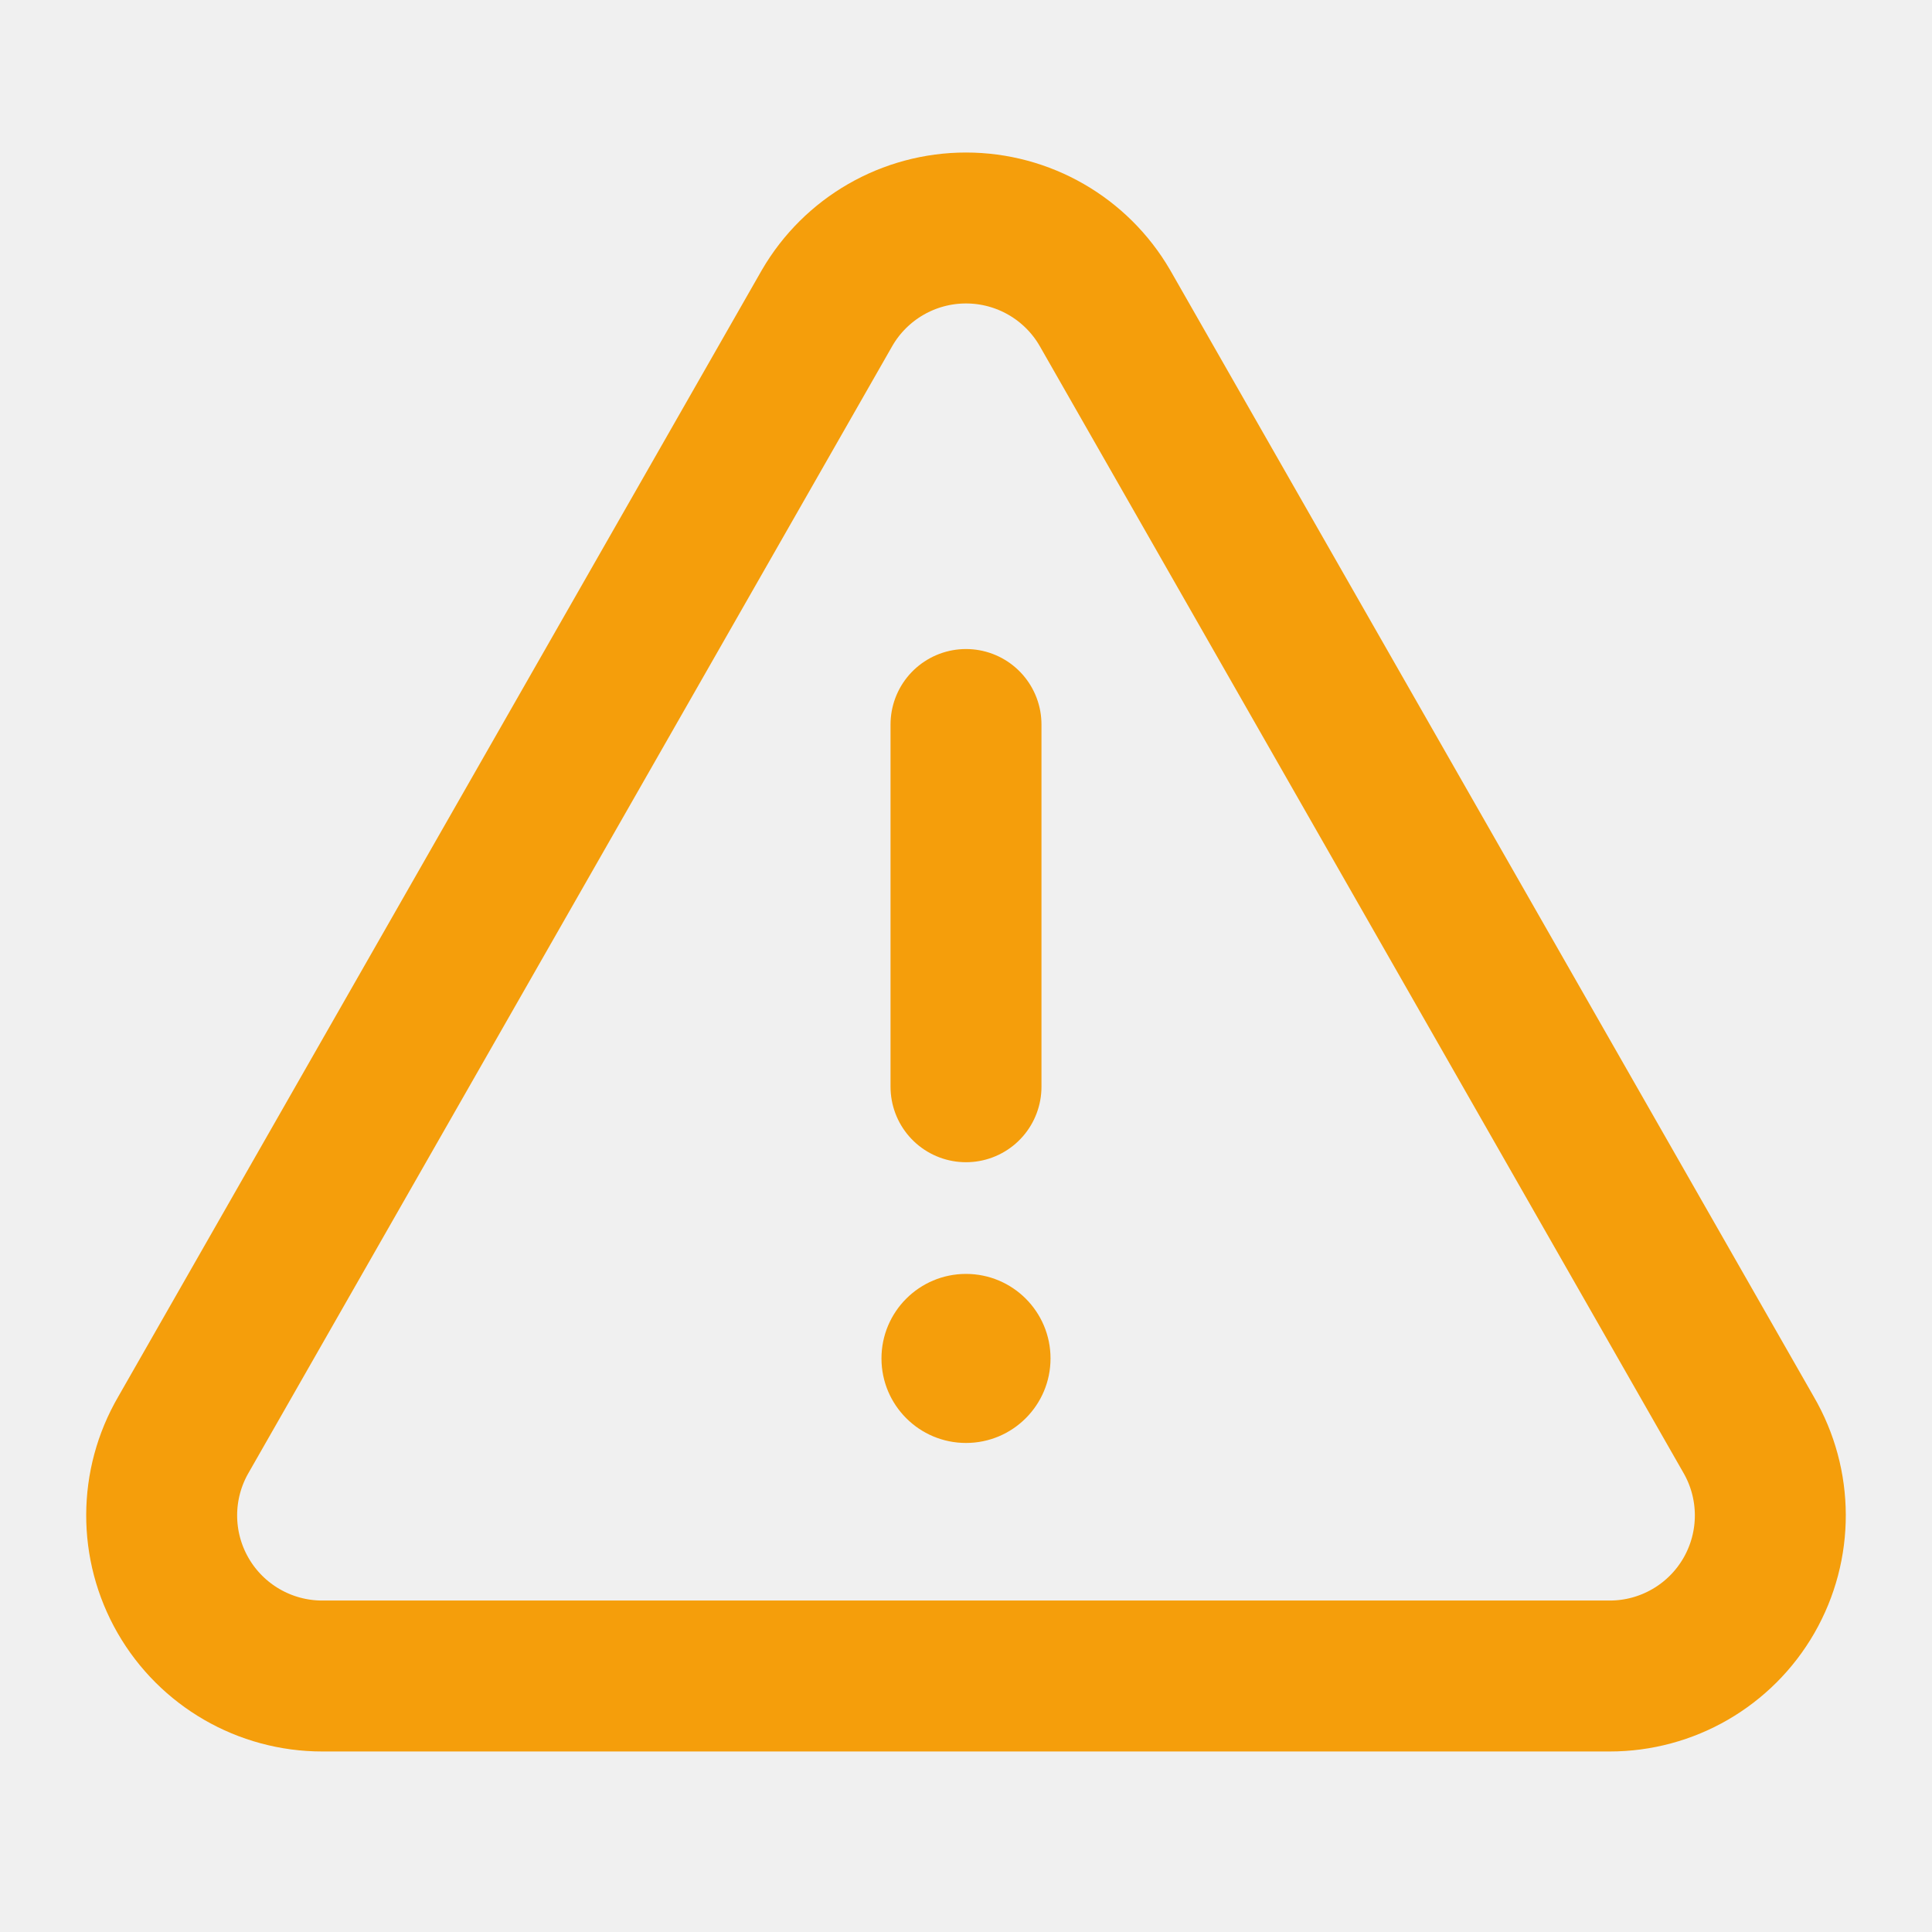
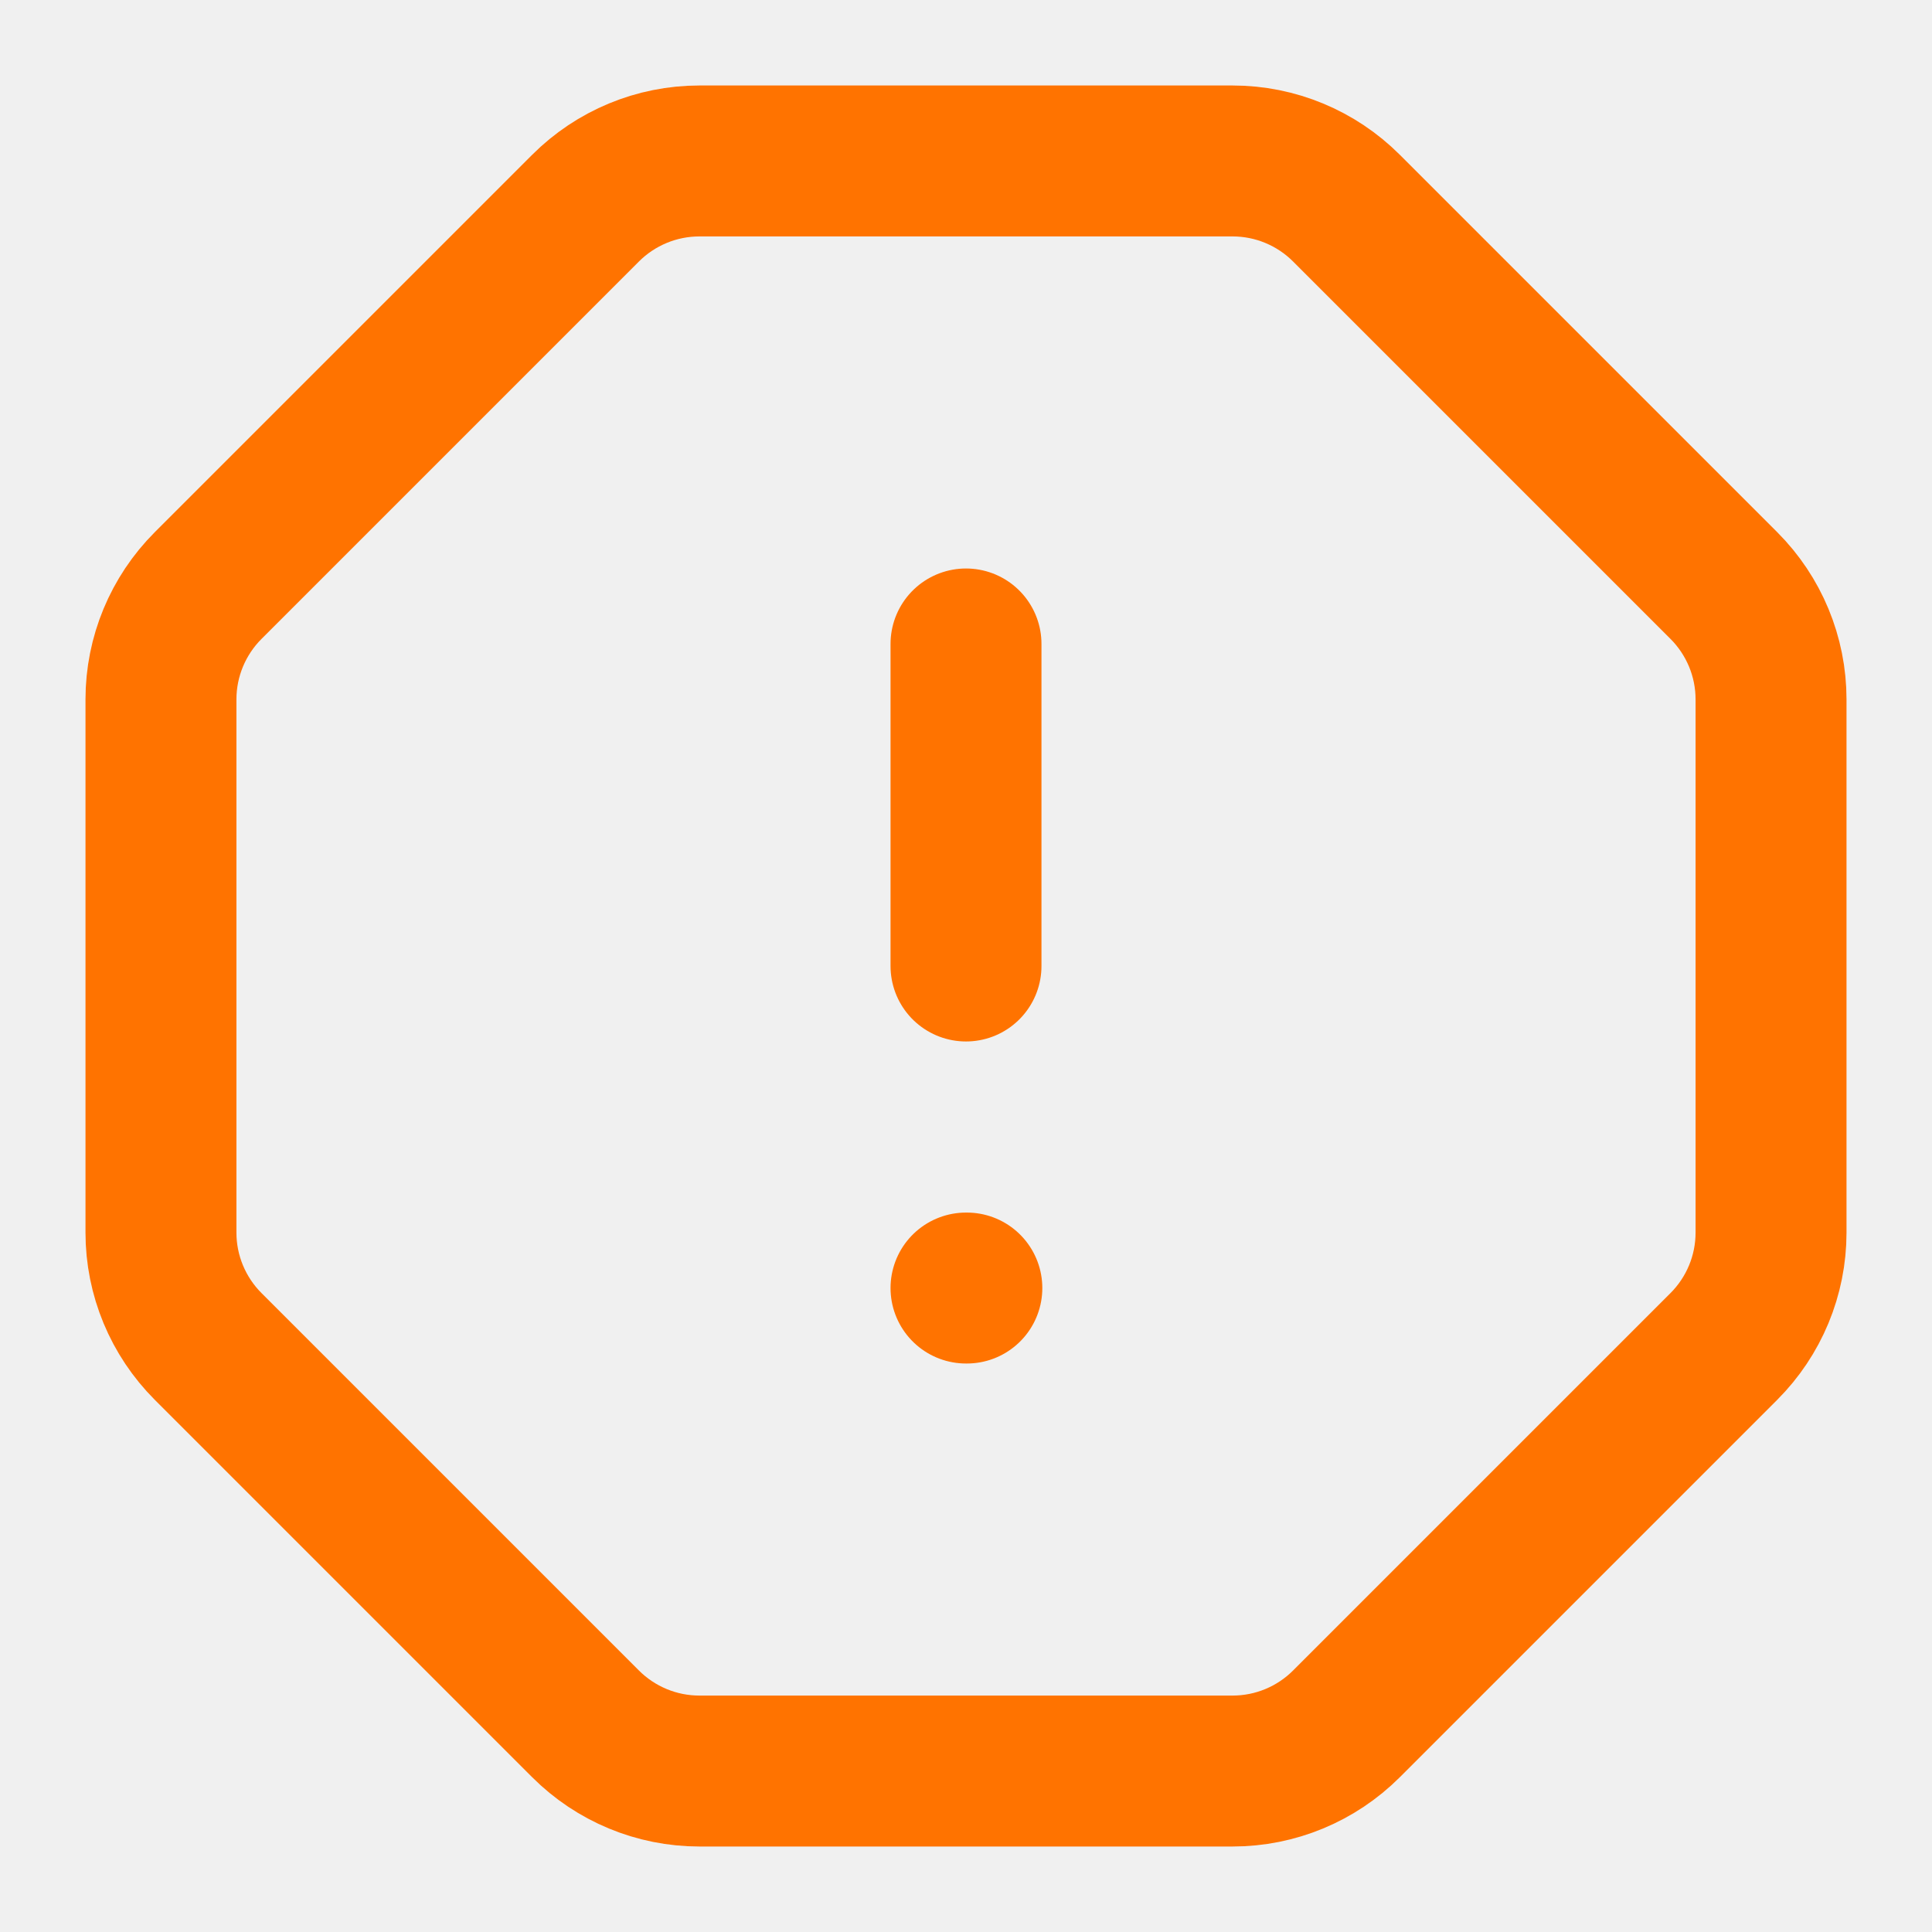
- <svg xmlns="http://www.w3.org/2000/svg" width="16" height="16" viewBox="0 0 16 16" fill="none">
-   <path d="M6.85 2.55a1.33 1.33 0 0 1 2.3 0l5.33 9.33a1.33 1.33 0 0 1-1.15 2H2.67a1.33 1.33 0 0 1-1.15-2l5.33-9.33Z" stroke="#F59E0B" stroke-width="1.25" stroke-linejoin="round" />
-   <path d="M8 6v3" stroke="#F59E0B" stroke-width="1.25" stroke-linecap="round" />
-   <circle cx="8" cy="11.25" r=".7" fill="#F59E0B" />
+ <svg xmlns="http://www.w3.org/2000/svg" preserveAspectRatio="none" overflow="visible" style="display: block;" width="16" height="16" viewBox="0 0 16 16" fill="none">
+   <g id="Frame" clip-path="url(#clip0_0_4)">
+     <path id="Vector" d="M8 10.667H8.007" stroke-width="1.25" stroke-linecap="round" stroke-linejoin="round" stroke="#FF7300" />
+     <path id="Vector_2" d="M8 5.333V8" stroke-width="1.25" stroke-linecap="round" stroke-linejoin="round" stroke="#FF7300" />
+     <path id="Vector_3" d="M10.208 1.333C10.562 1.333 10.901 1.474 11.151 1.724L14.276 4.849C14.526 5.099 14.667 5.438 14.667 5.792V10.208C14.667 10.562 14.526 10.901 14.276 11.151L11.151 14.276C10.901 14.526 10.562 14.667 10.208 14.667H5.792C5.438 14.667 5.099 14.526 4.849 14.276L1.724 11.151C1.474 10.901 1.333 10.562 1.333 10.208V5.792C1.333 5.438 1.474 5.099 1.724 4.849L4.849 1.724C5.099 1.474 5.438 1.333 5.792 1.333H10.208Z" stroke-width="1.25" stroke-linecap="round" stroke-linejoin="round" stroke="#FF7300" />
+   </g>
+   <defs>
+     <clipPath id="clip0_0_4">
+       <rect width="16" height="16" fill="white" />
+     </clipPath>
+   </defs>
</svg>
